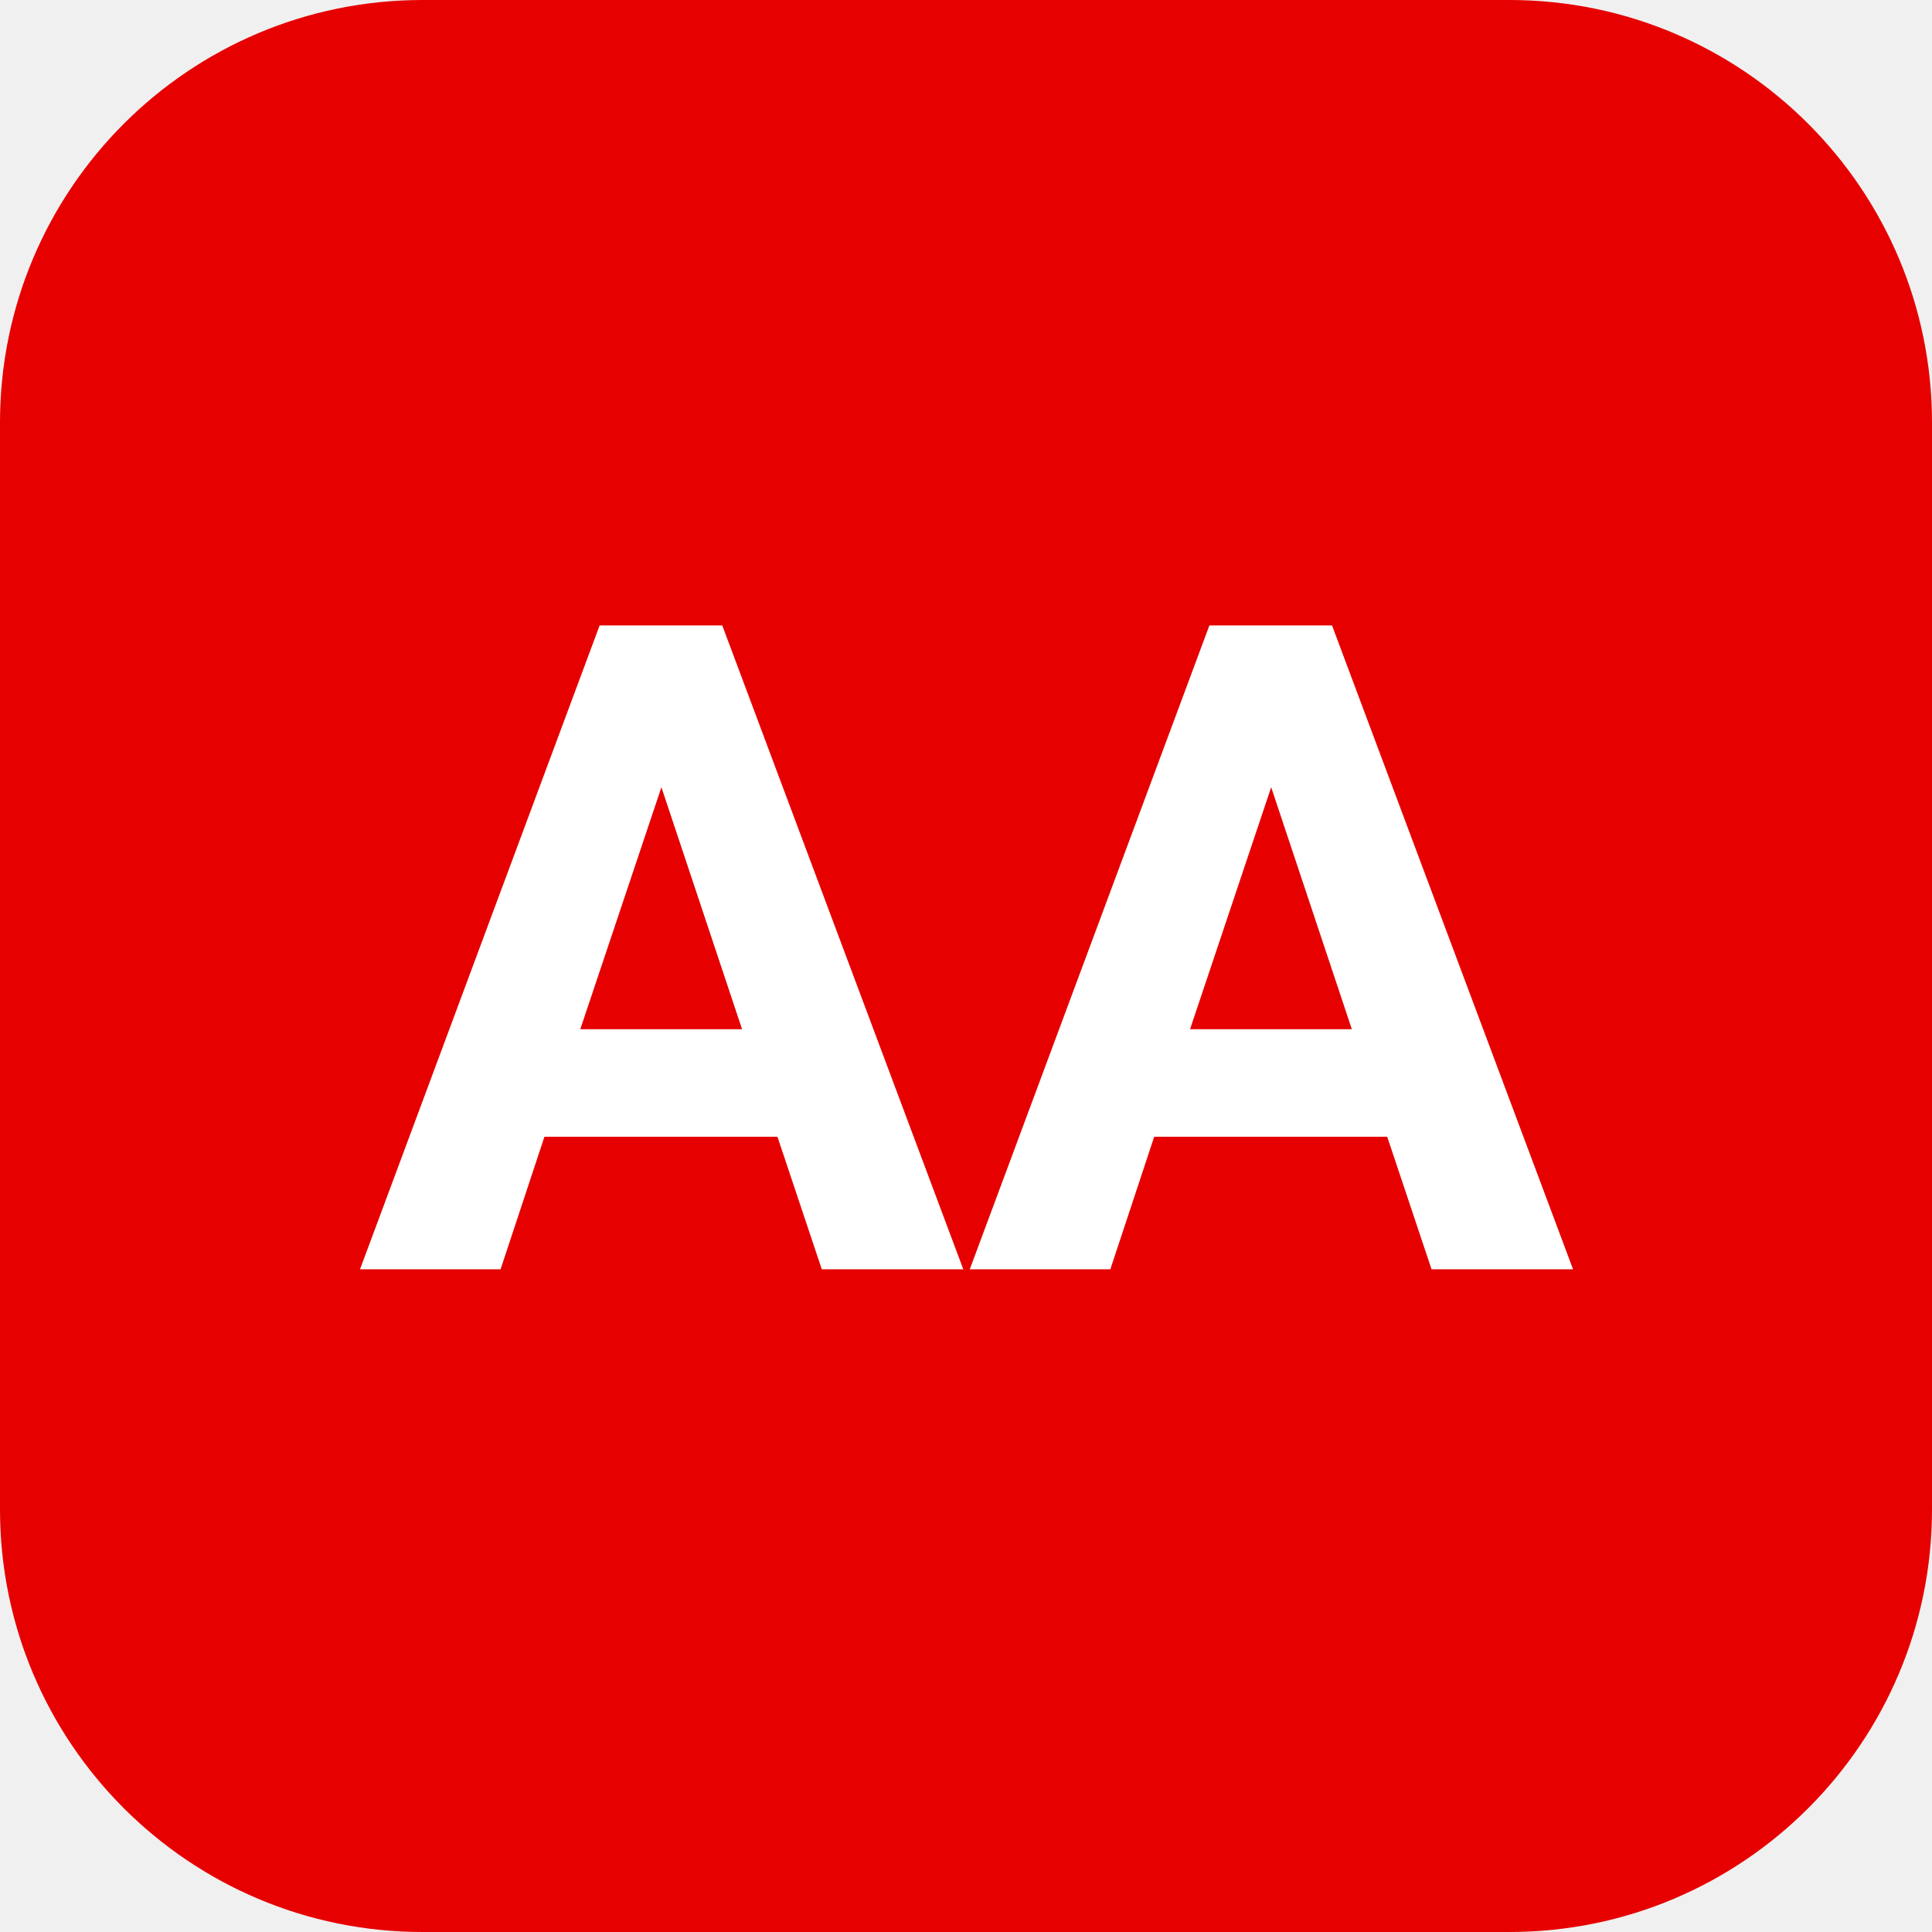
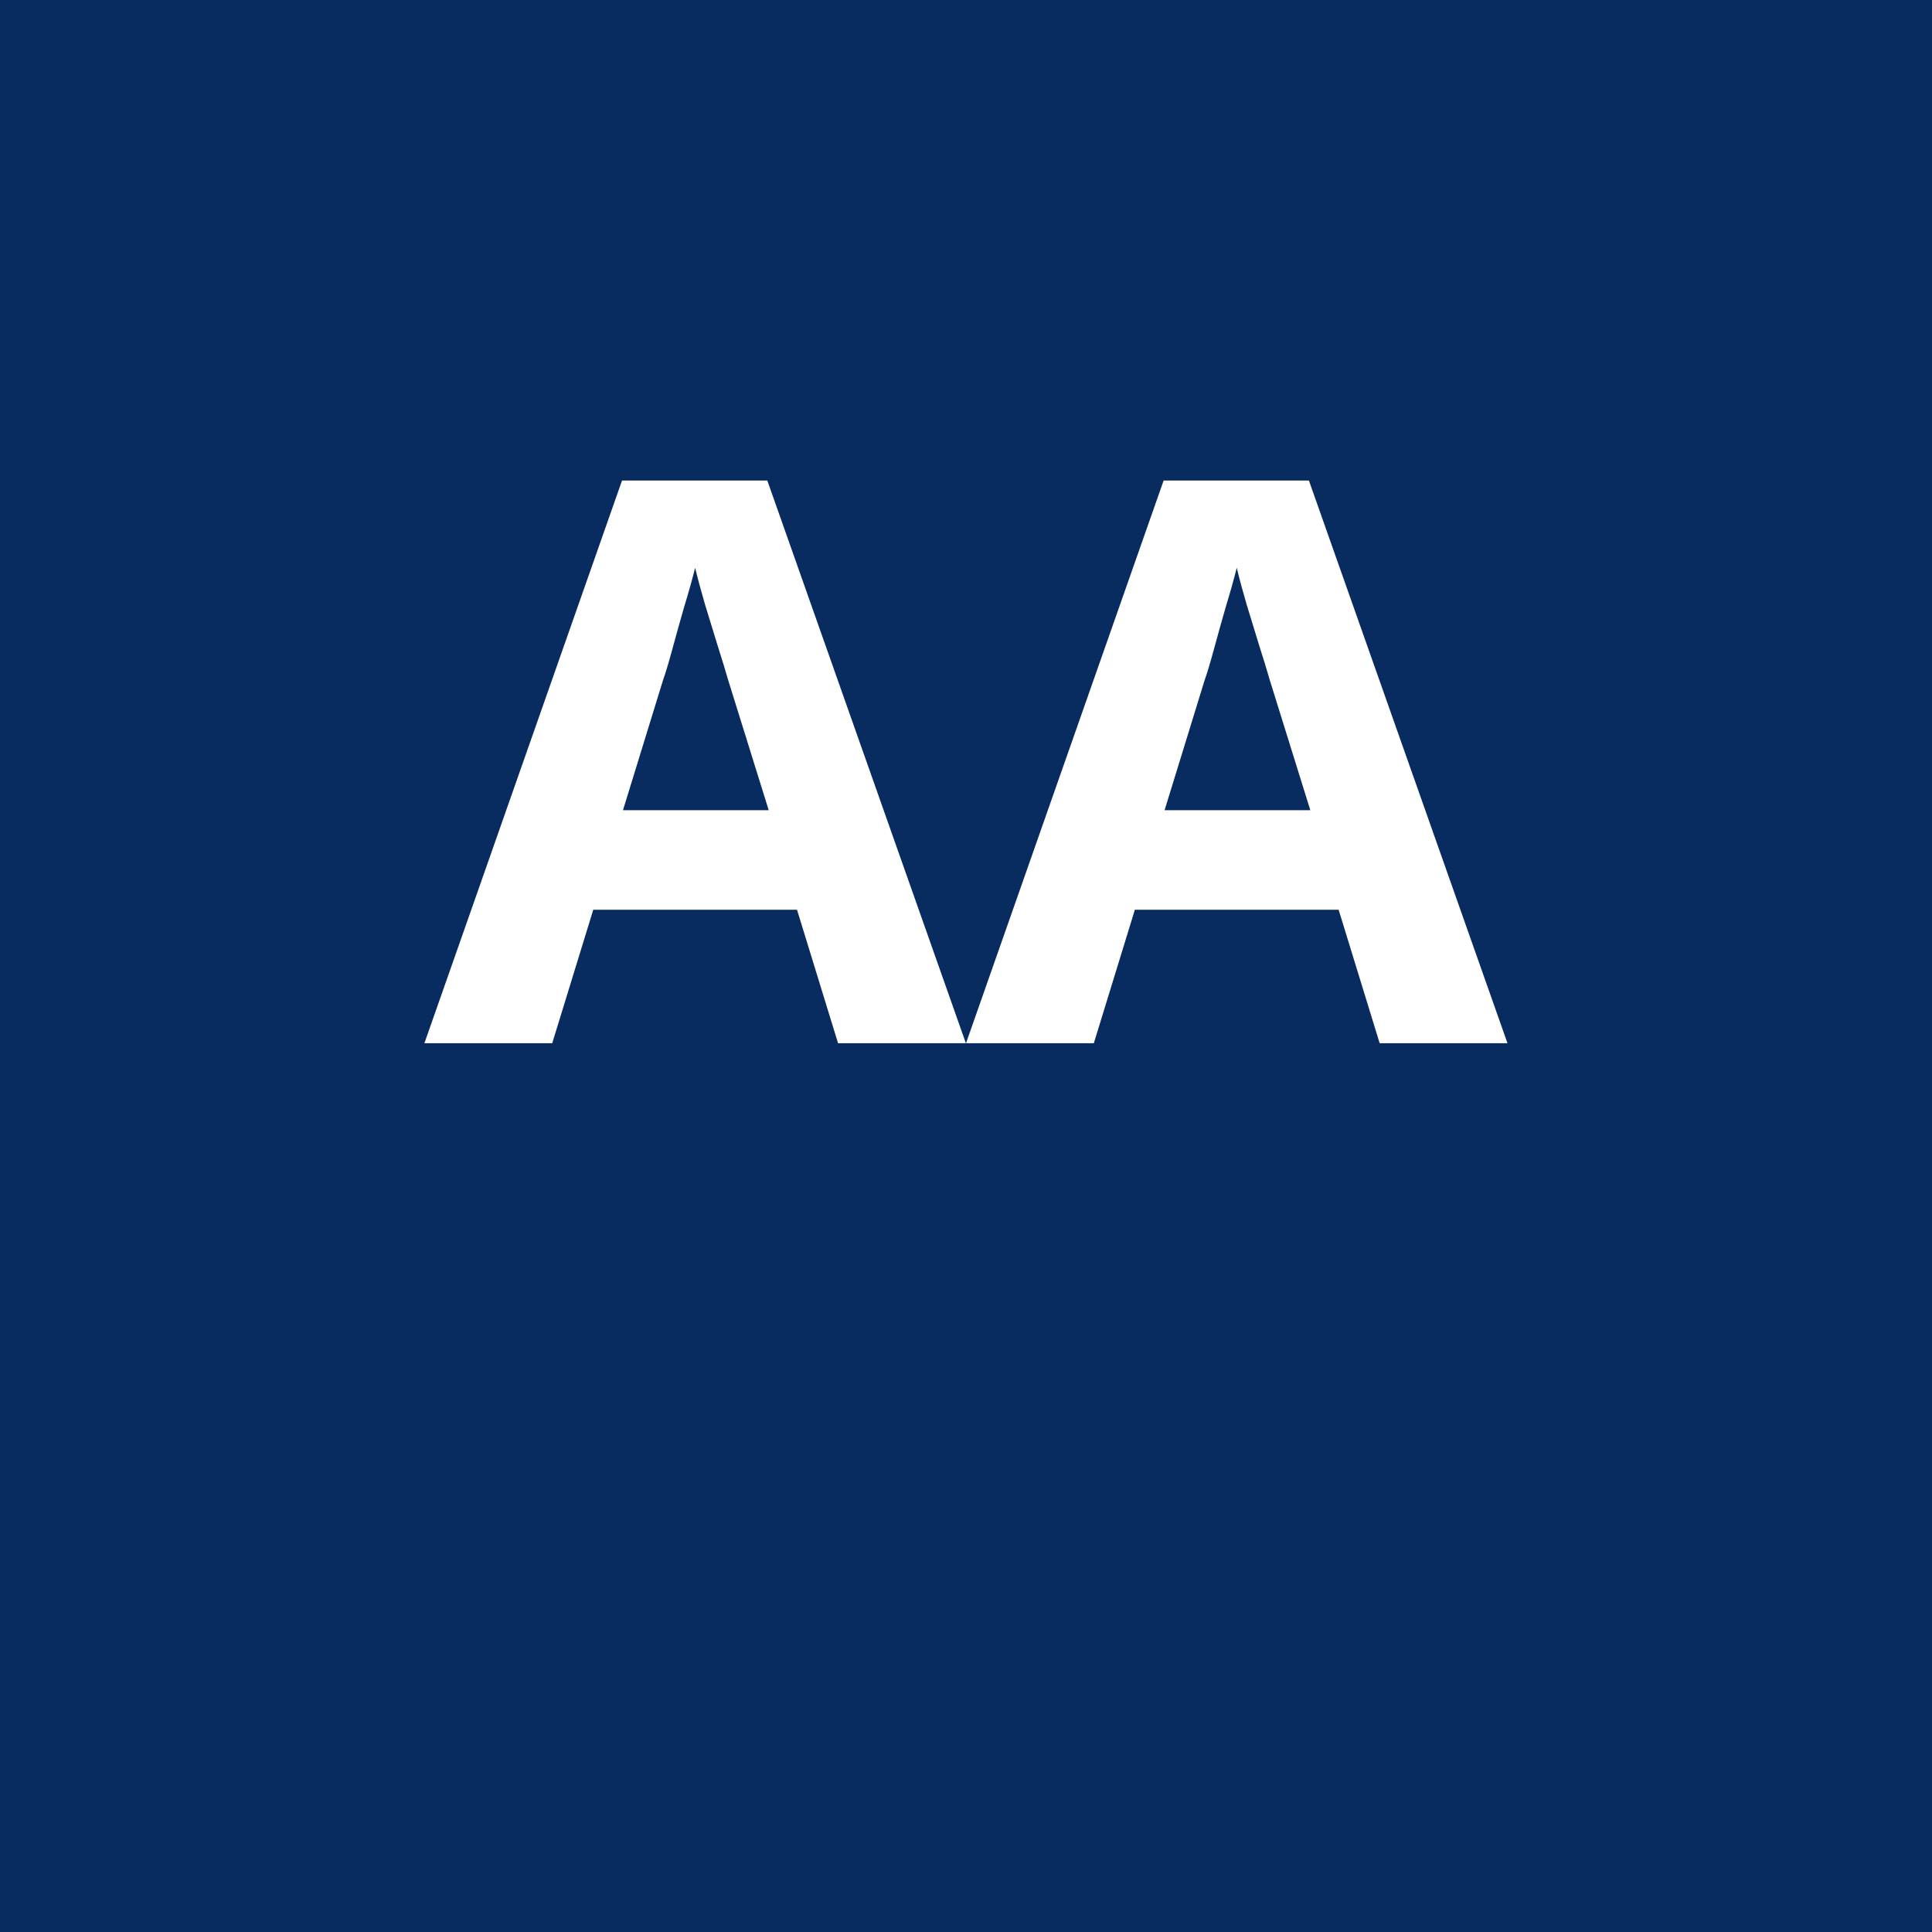
<svg xmlns="http://www.w3.org/2000/svg" viewBox="0 0 64 64">
-   <rect width="64" height="64" rx="14" fill="#e60000" />
-   <text x="50%" y="50%" dy="0.06em" text-anchor="middle" dominant-baseline="middle" font-family="-apple-system,Segoe UI,Roboto,sans-serif" font-size="30" font-weight="700" fill="#fff">AA</text>
+   <rect width="64" height="64" fill="#082B60" />
+   <text x="50%" y="54%" text-anchor="middle" font-family="Bricolage Grotesque, sans-serif" font-size="26" font-weight="800" fill="#fff">AA</text>
</svg>
